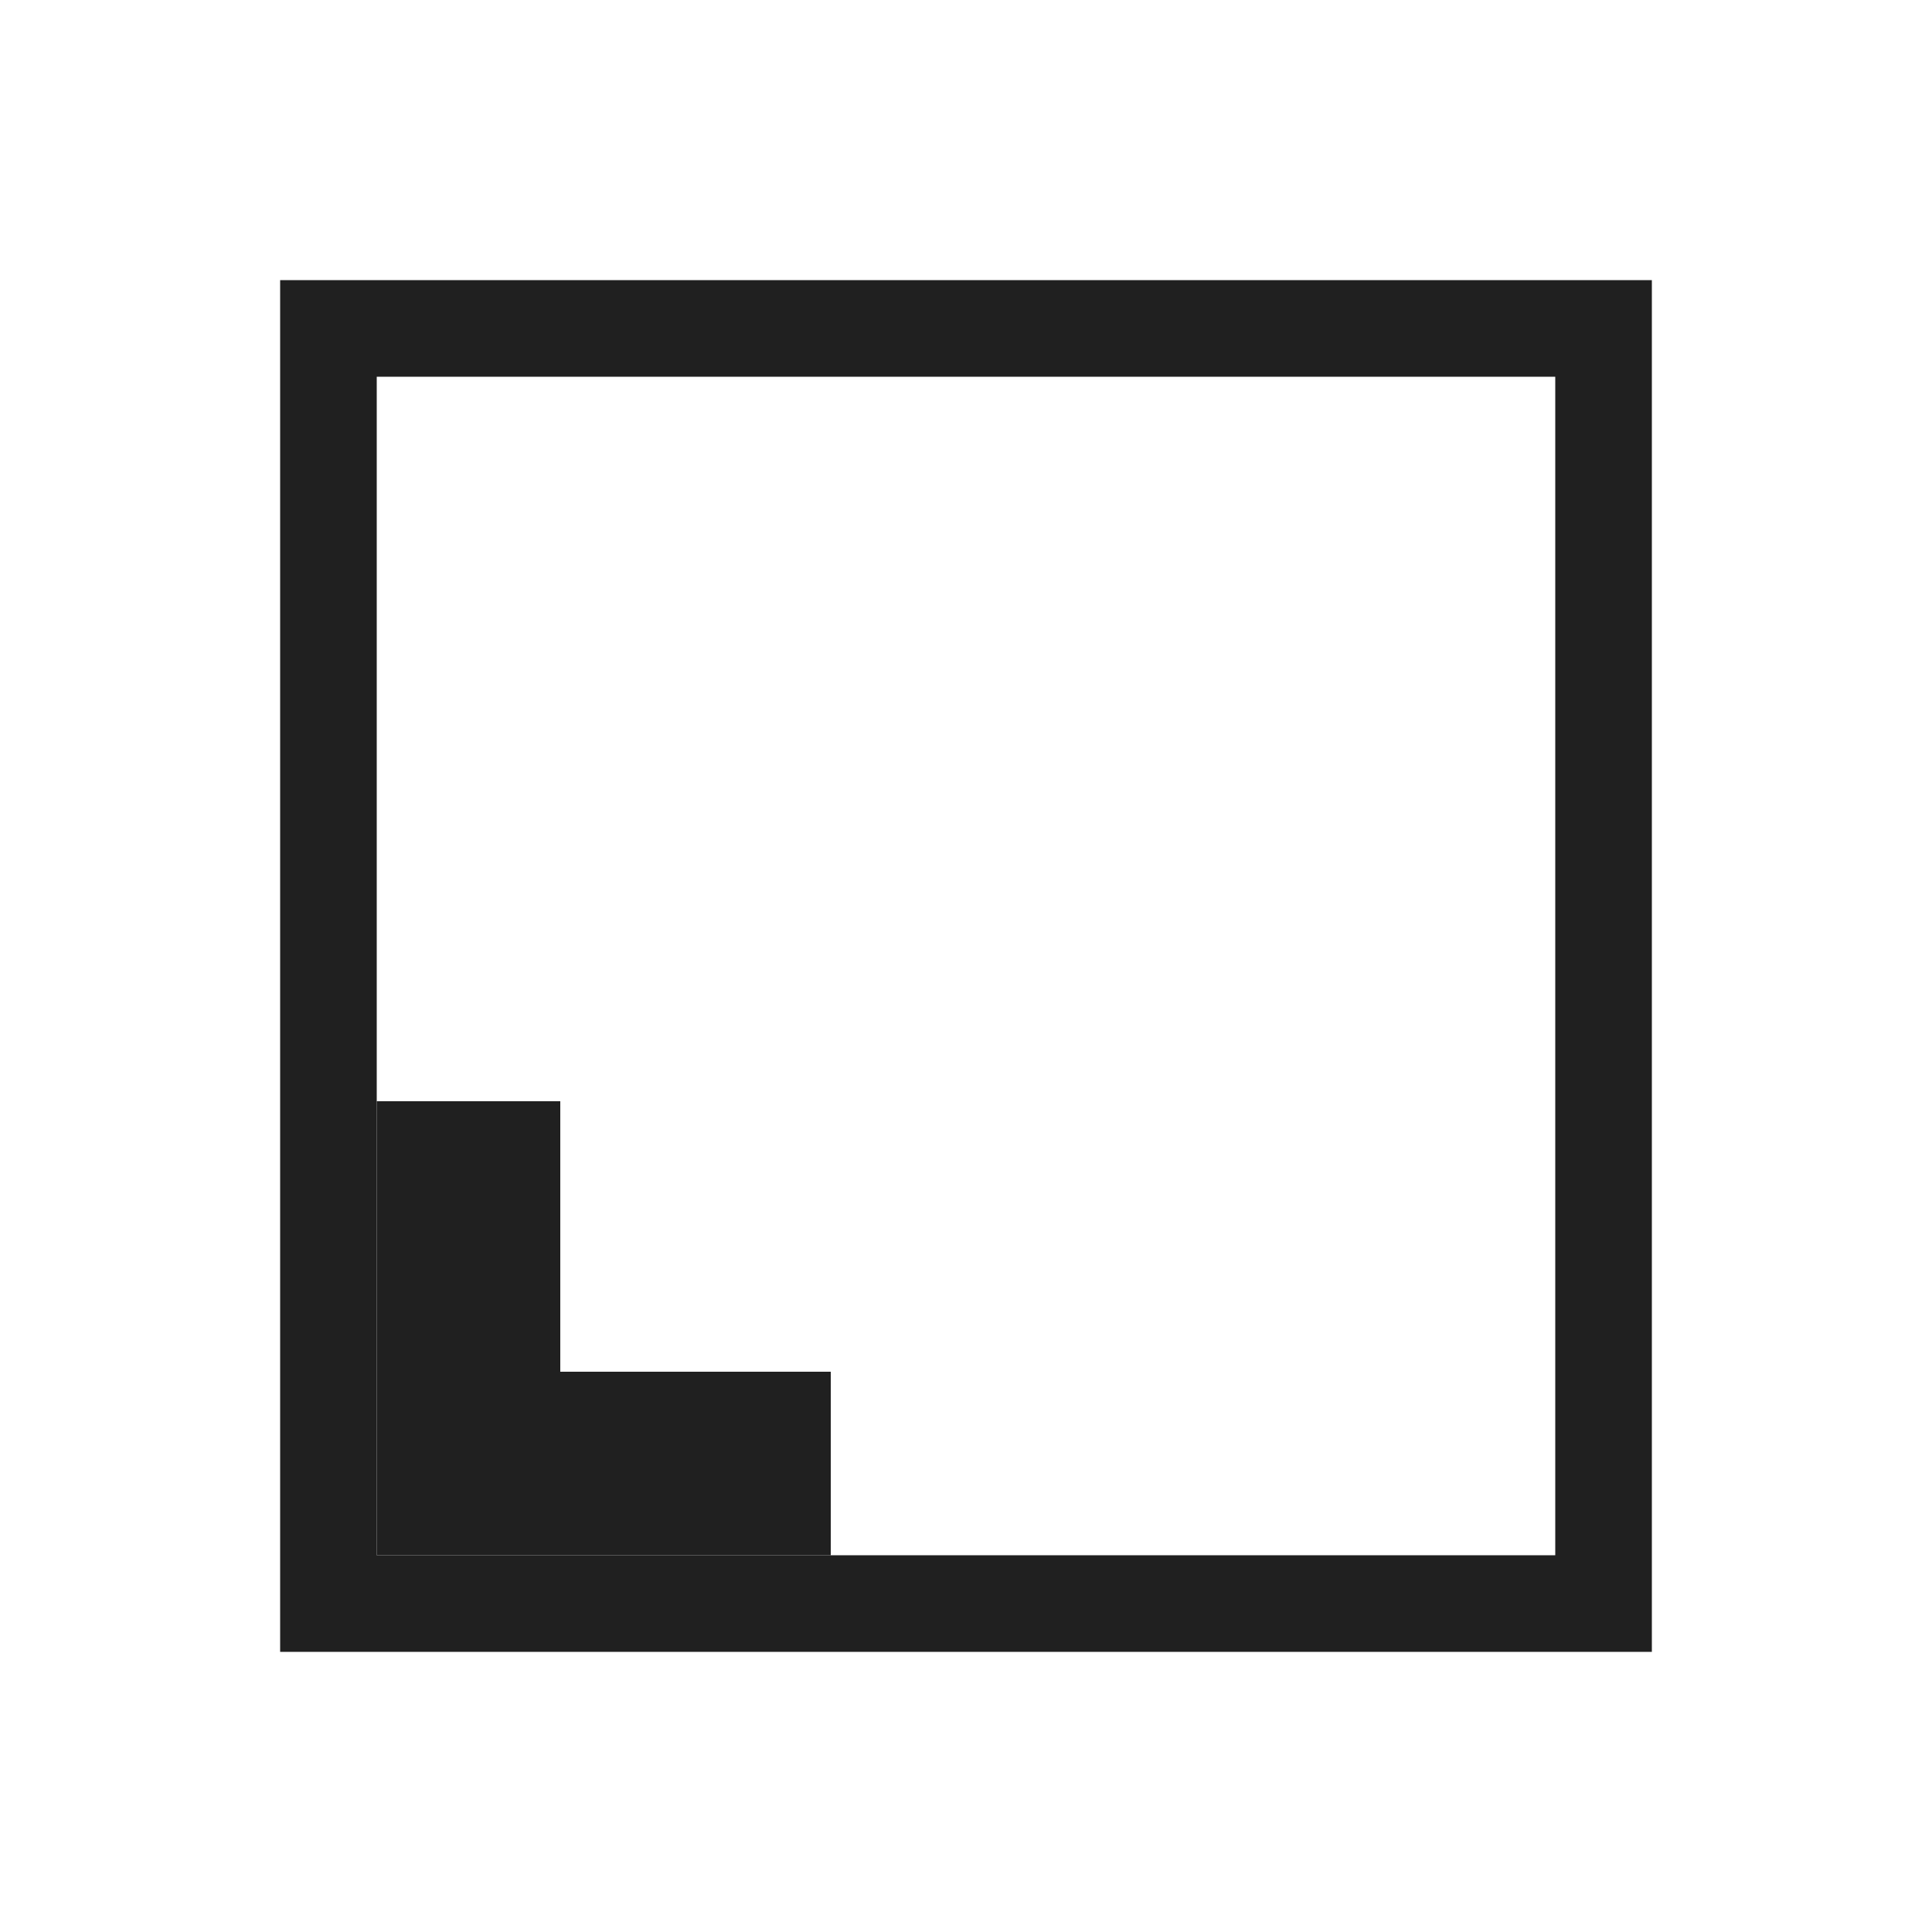
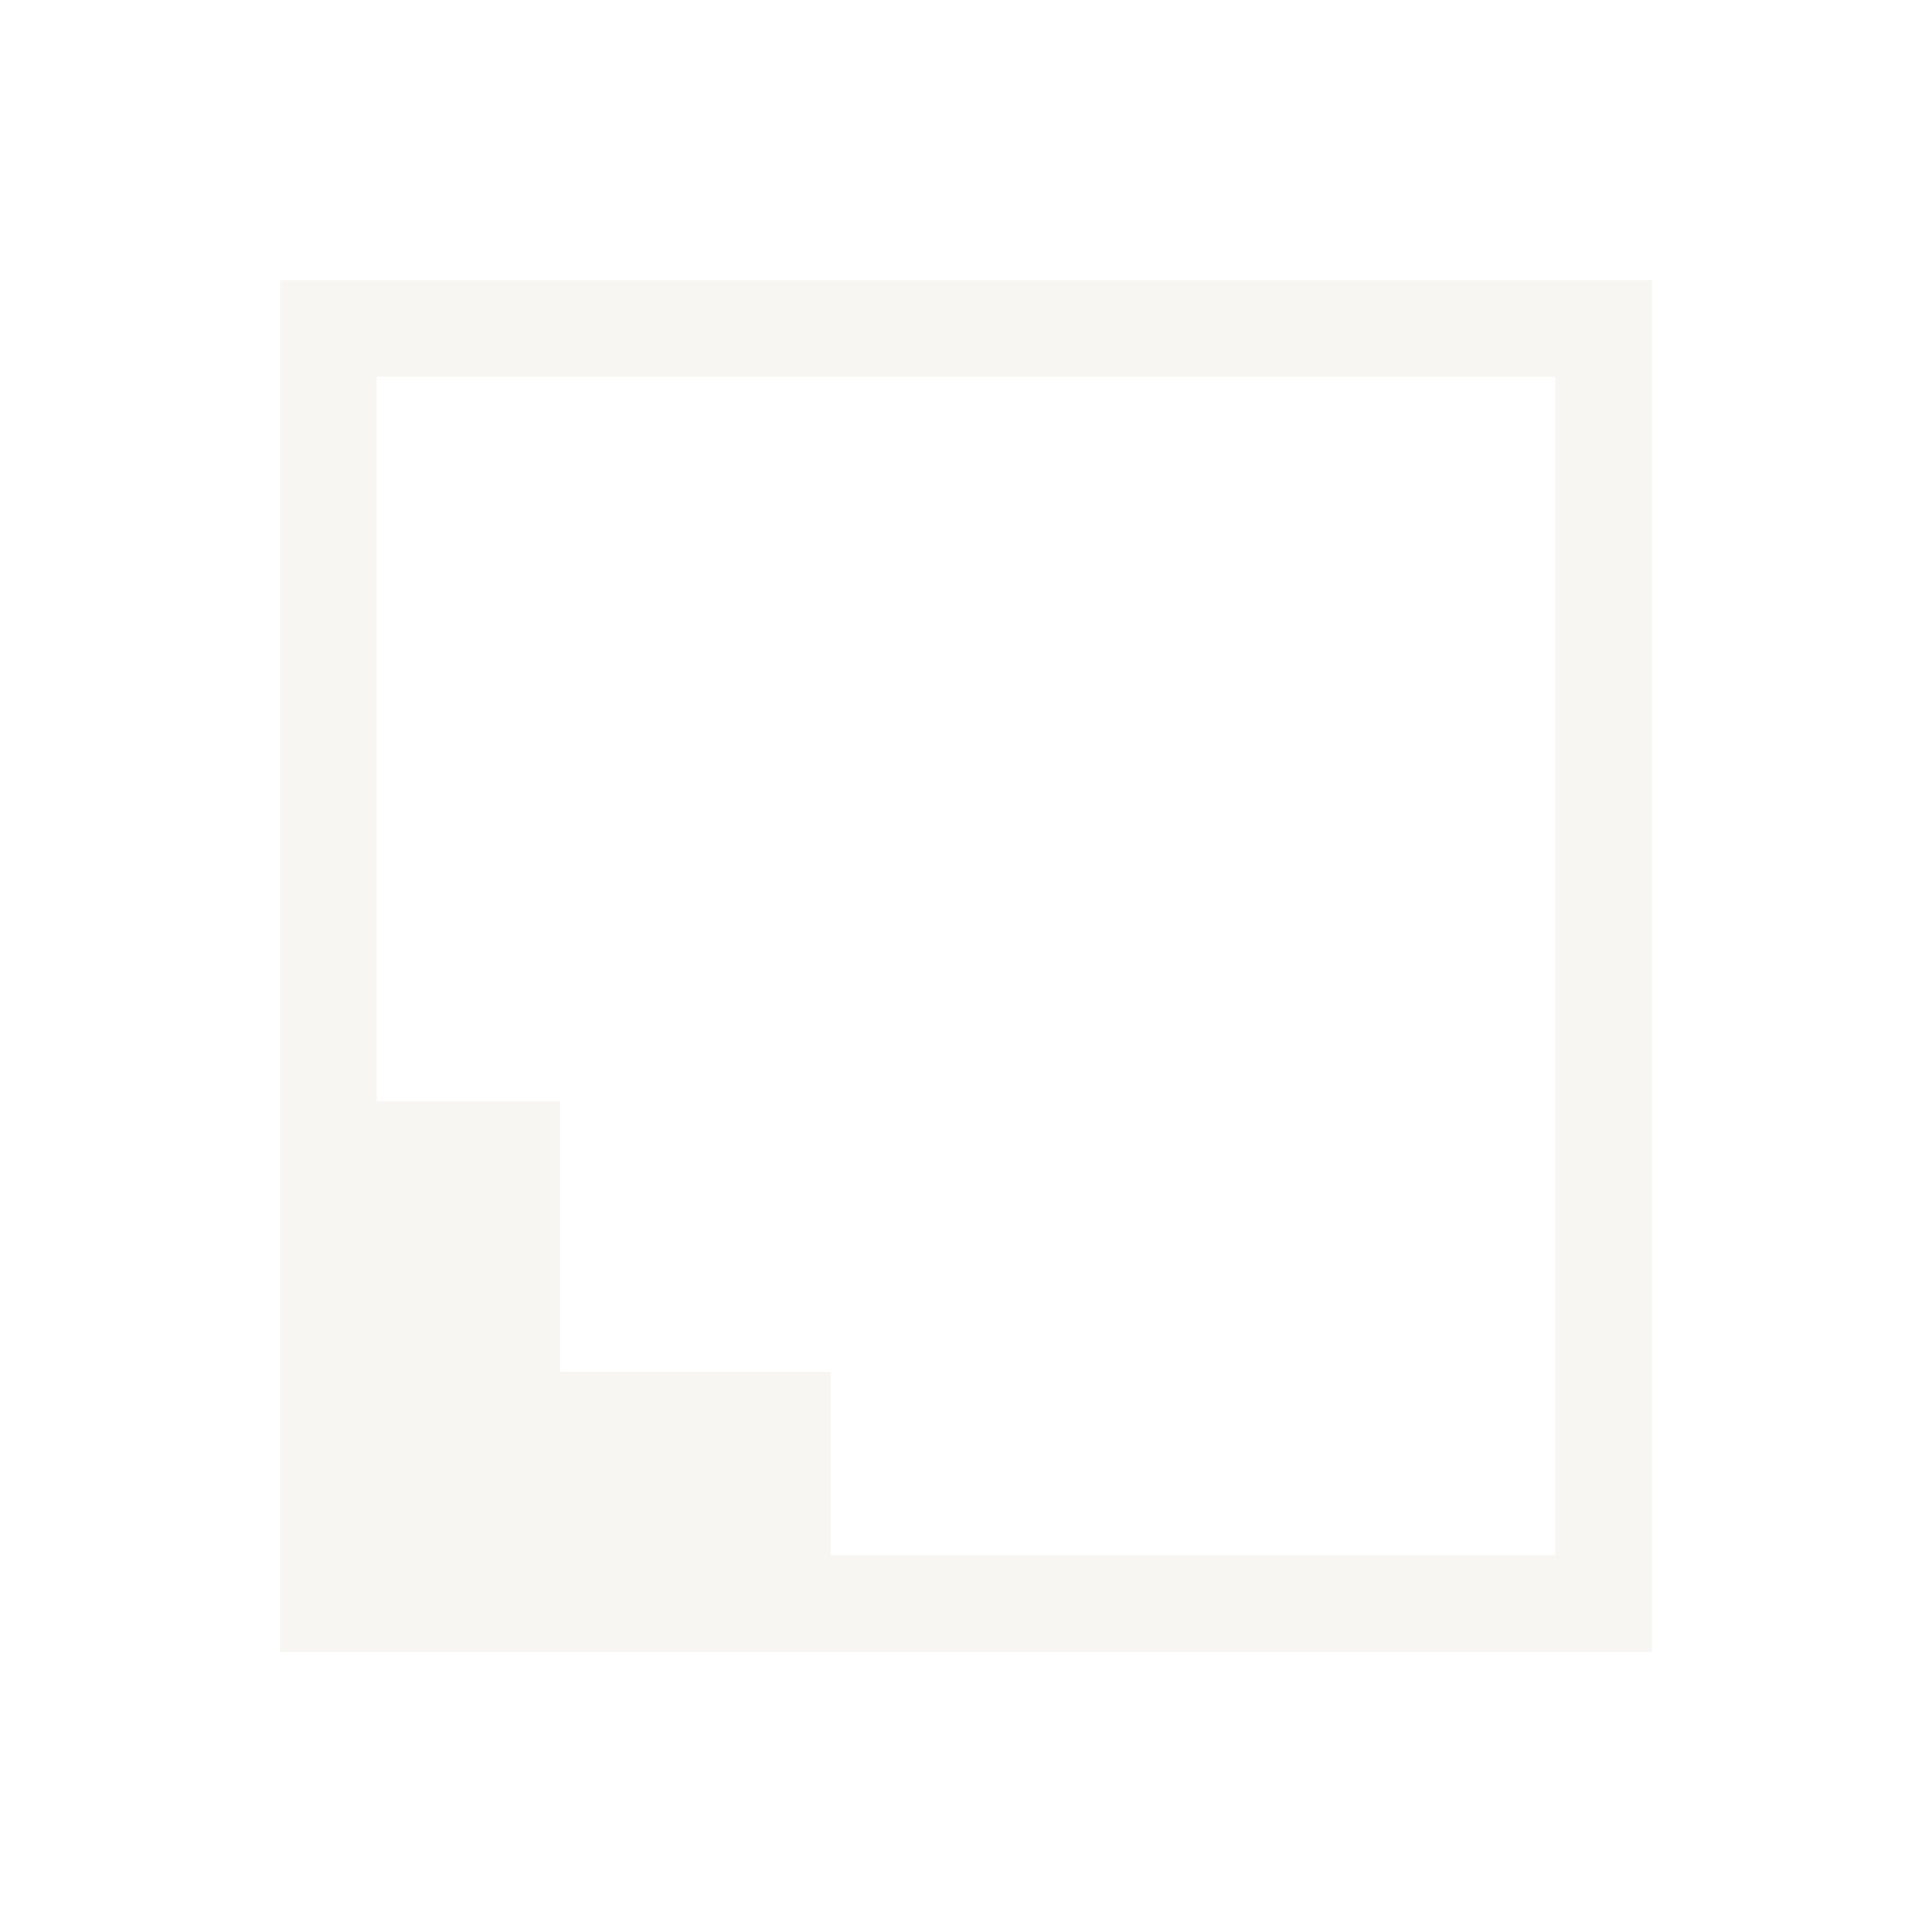
<svg xmlns="http://www.w3.org/2000/svg" viewBox="0 0 100 100" fill="none">
-   <path d="M17 17H83V83H17Z" stroke="#202020" stroke-width="5" />
-   <path d="M19.5 57H29V71H43V80.5H19.5Z" fill="#202020" />
+   <path d="M17 17H83V83H17Z" stroke="#F7F6F2" stroke-width="5" />
+   <path d="M19.5 57H29V71H43V80.5H19.5Z" fill="#F7F6F2" />
</svg>
